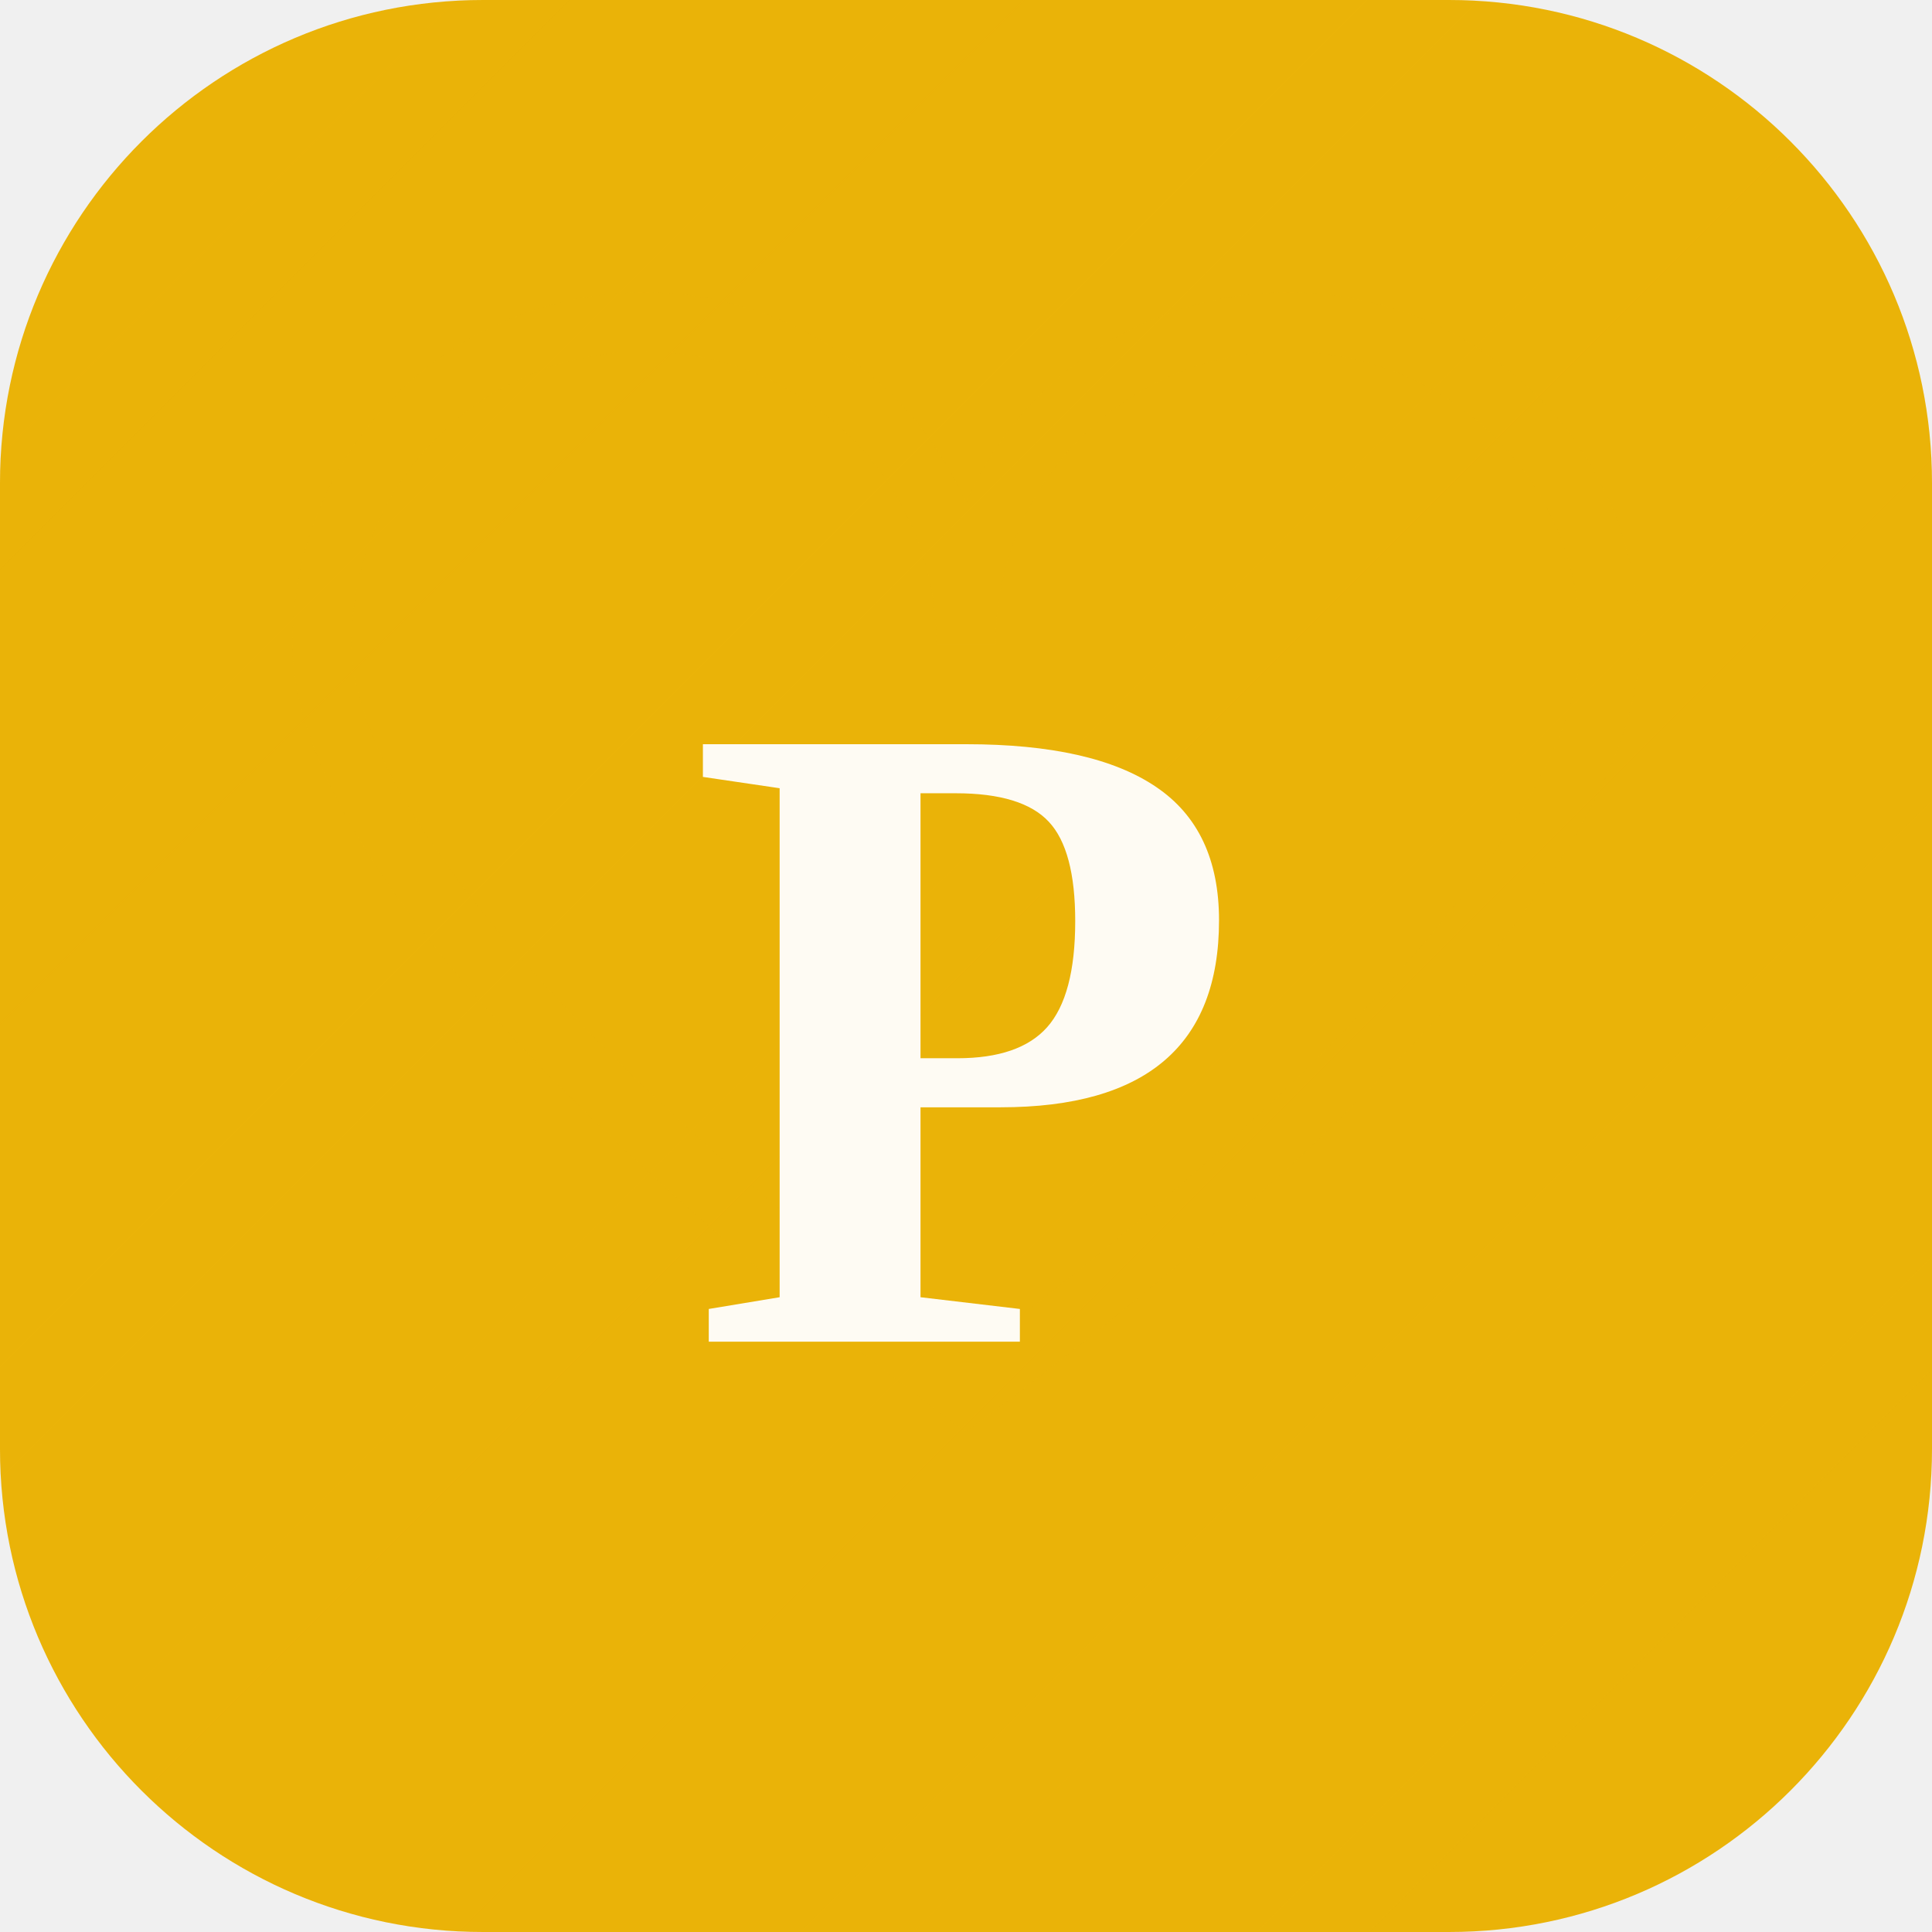
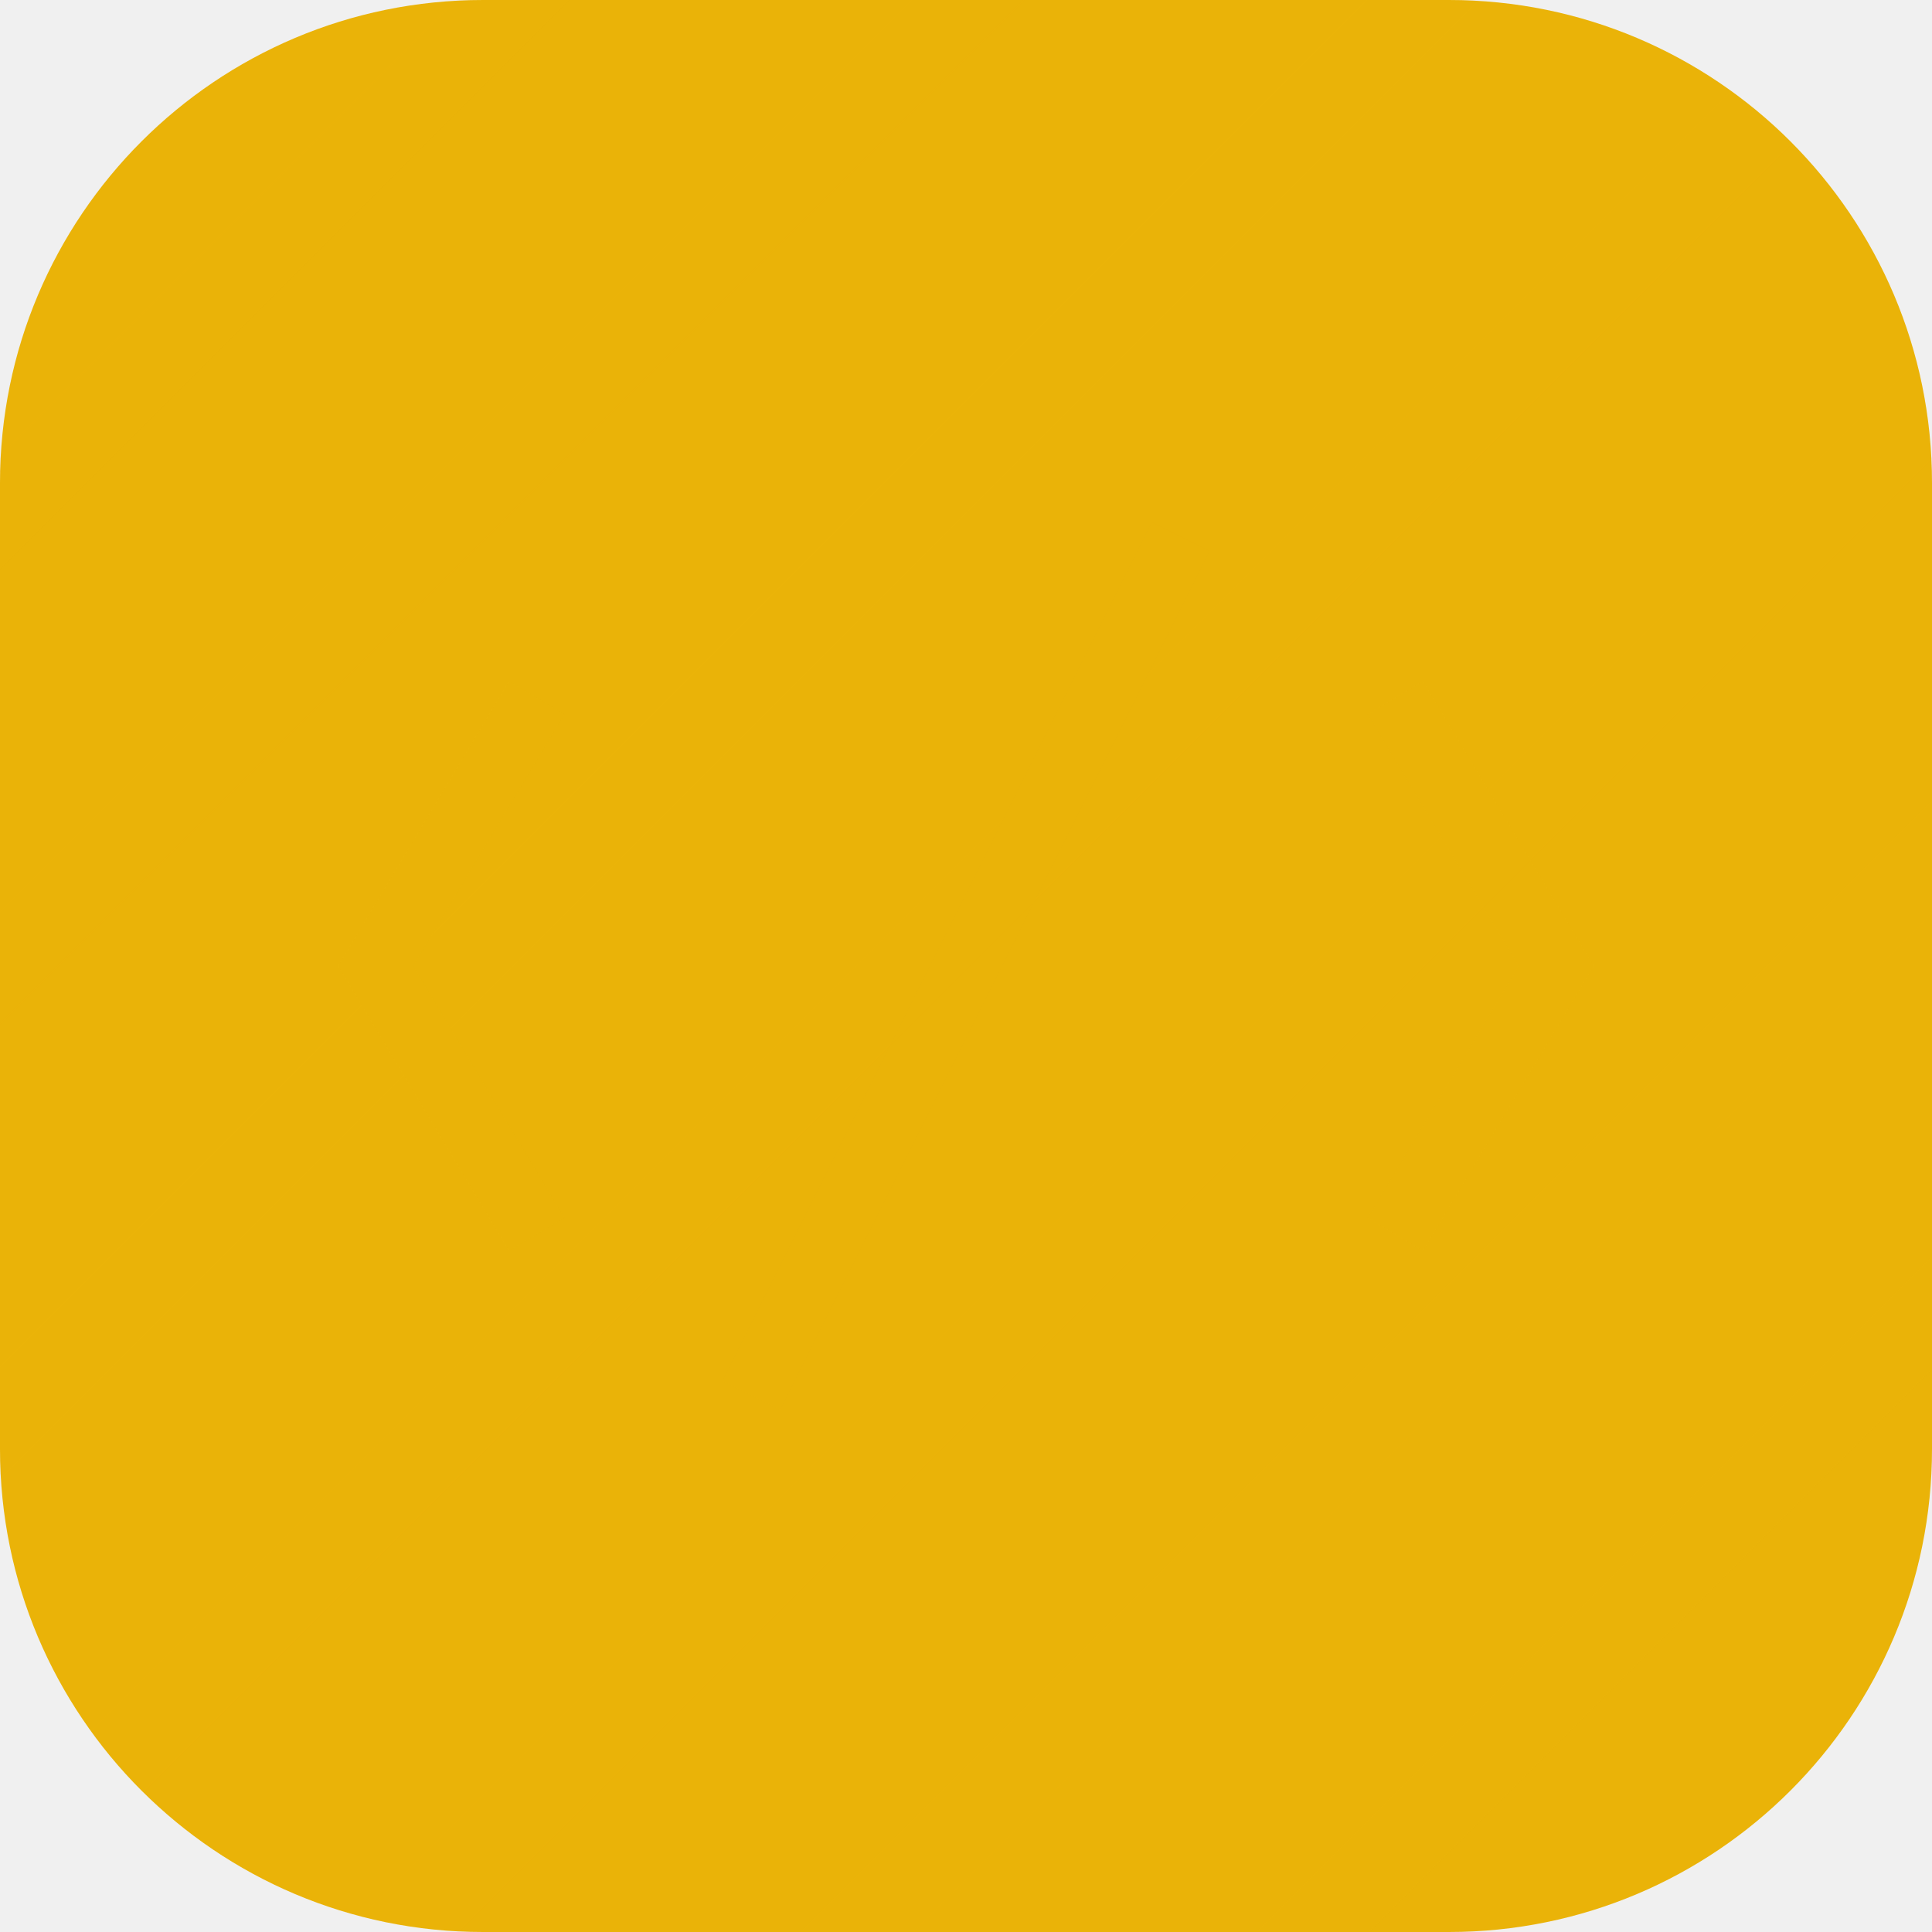
<svg xmlns="http://www.w3.org/2000/svg" viewBox="0 0 72 72">
  <defs>
    <pattern id="p" width="12" height="12" patternUnits="userSpaceOnUse" patternTransform="rotate(45)">
      <line x1="0" y1="0" x2="0" y2="12" stroke="#eab308" stroke-width="6" opacity="0.12" />
    </pattern>
  </defs>
  <rect width="72" height="72" rx="18" fill="#eab308" />
  <rect width="72" height="72" rx="18" fill="url(#p)" />
-   <path d="M36 52 C20 40 12 30 12 24 A12 12 0 0 1 36 24 A12 12 0 0 1 60 24 C60 30 52 40 36 52Z" fill="none" stroke="#eab308" stroke-width="2.2" opacity="0.18" />
-   <text x="36" y="50" text-anchor="middle" font-size="34" font-weight="700" fill="#fff" opacity="0.95">P</text>
+   <g stroke="#eab308" stroke-width="2.4" fill="none" opacity="0.9">
+     <path d="M20 26 L14 36 L20 46" />
+     <path d="M52 26 L58 36 L52 46" />
+     <line x1="44" y1="20" x2="28" y2="52" />
+   </g>
</svg>
